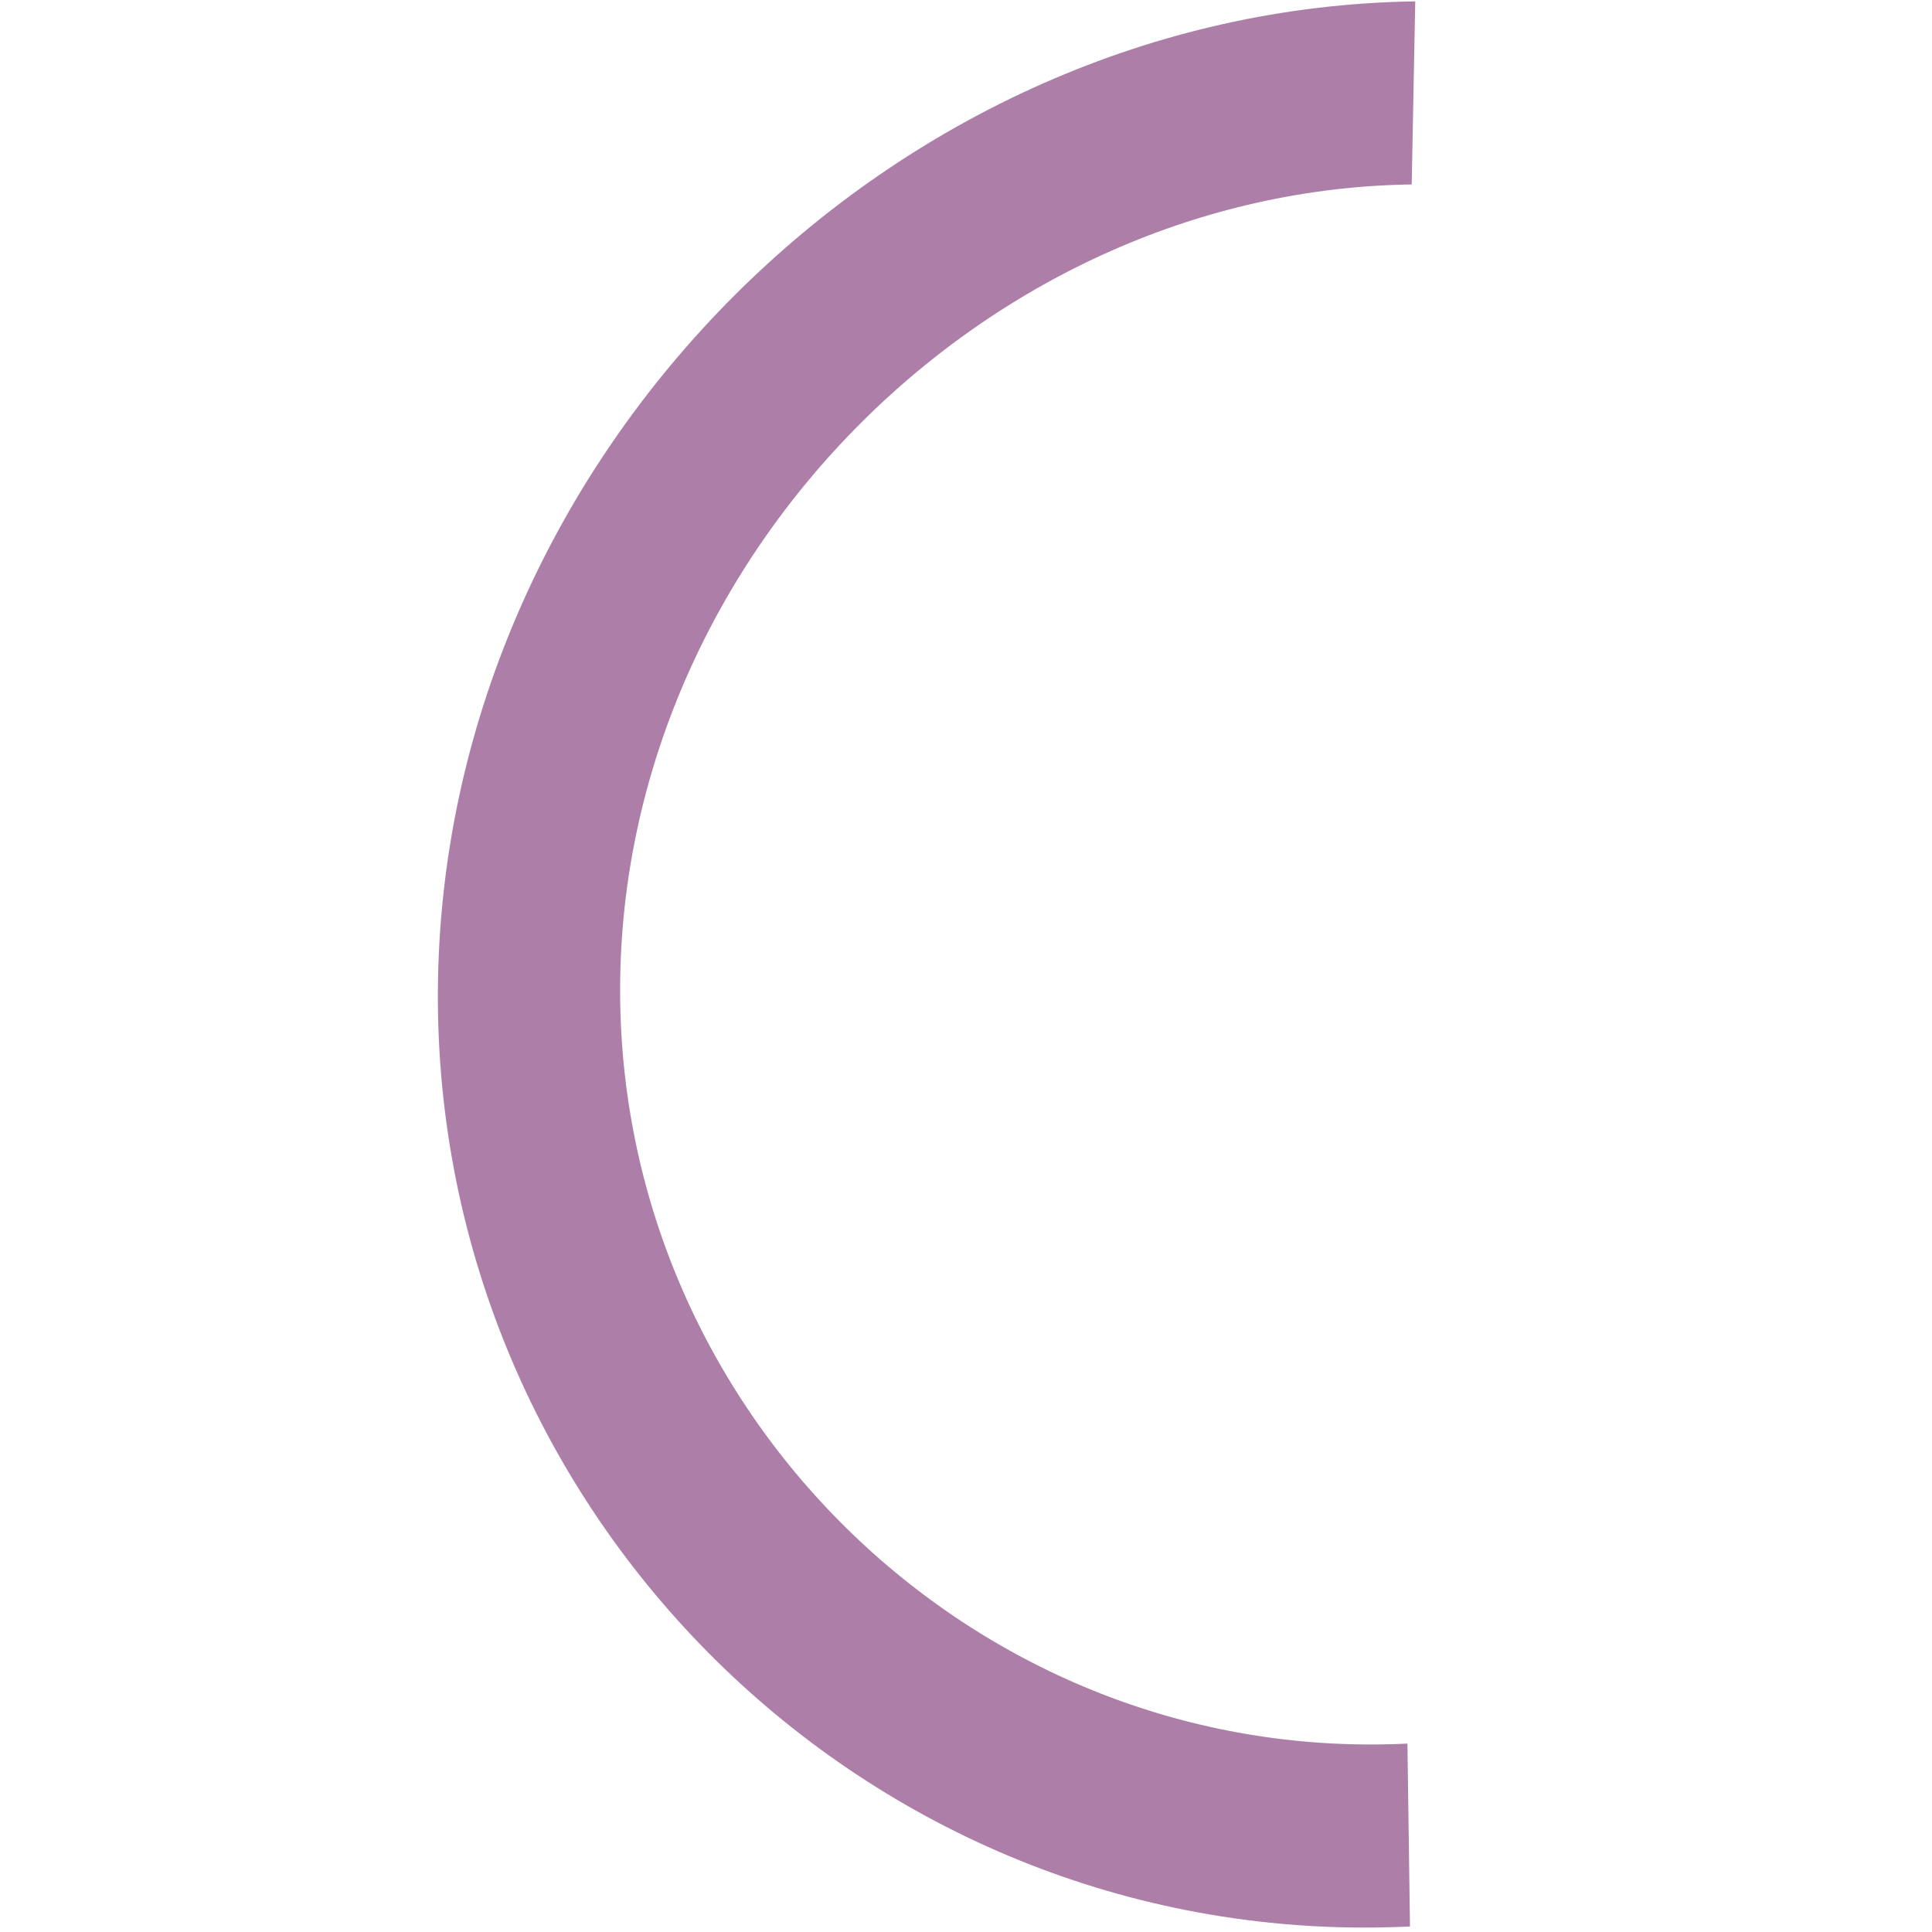
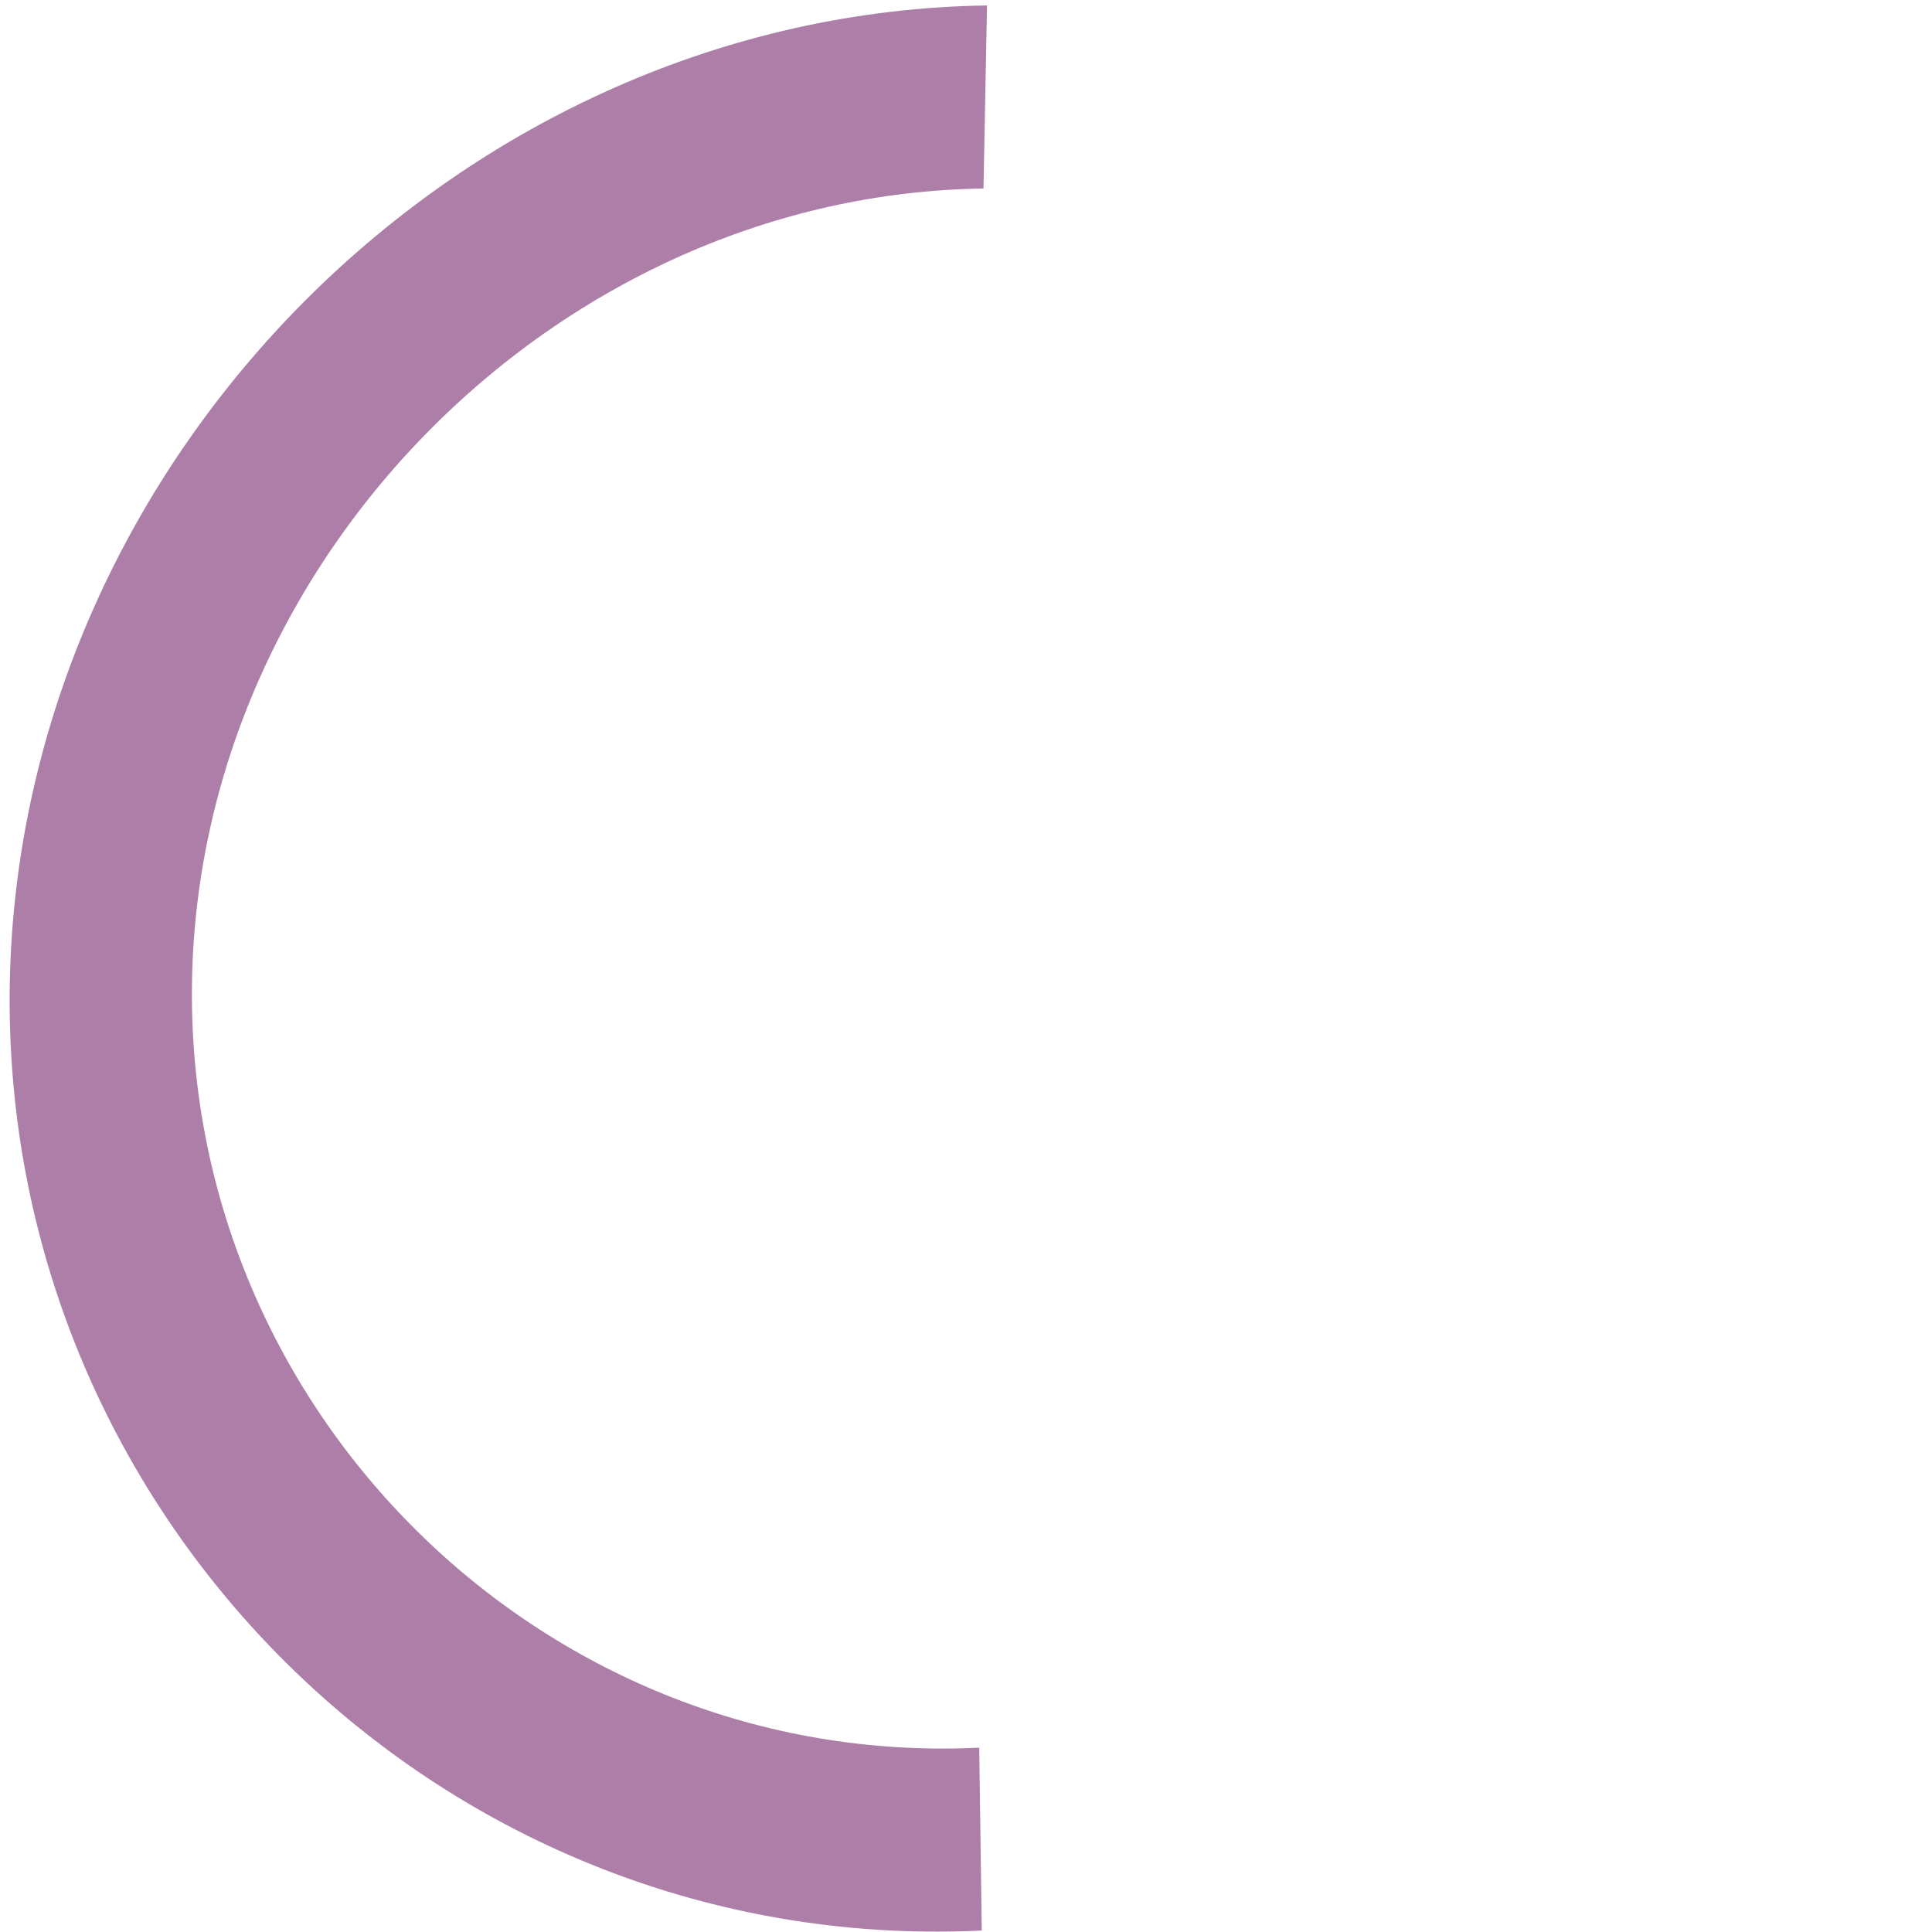
<svg xmlns="http://www.w3.org/2000/svg" width="30" height="30" id="svg2986" version="1.1">
  <defs id="defs2988" />
  <g id="root" transform="">
    <g id="layer1" transform="translate(-126.1349,-254.7165)">
-       <path style="fill:#000000;fill-opacity:0;stroke:#ad7fa8;stroke-width:68.459;stroke-linecap:butt;stroke-linejoin:miter;stroke-miterlimit:4;stroke-opacity:1;stroke-dasharray:none" id="path2998" d="M 442.243,426.365 C 285.203,343.542 223.175,143.074 305.997,-13.966 388.82,-171.006 589.288,-233.035 746.328,-150.212 c 3.198,1.687 6.368,3.427 9.508,5.219" transform="matrix(0.03618379,0.01884899,0.01998914,-0.03700112,123.5586,263.5994)" />
+       <path style="fill:#000000;fill-opacity:0;stroke:#ad7fa8;stroke-width:68.459;stroke-linecap:butt;stroke-linejoin:miter;stroke-miterlimit:4;stroke-opacity:1;stroke-dasharray:none" id="path2998" d="M 442.243,426.365 C 285.203,343.542 223.175,143.074 305.997,-13.966 388.82,-171.006 589.288,-233.035 746.328,-150.212 c 3.198,1.687 6.368,3.427 9.508,5.219" transform="matrix(0.03618379,0.01884899,0.01998914,-0.03700112,116.9092,263.6626)" />
    </g>
  </g>
</svg>
